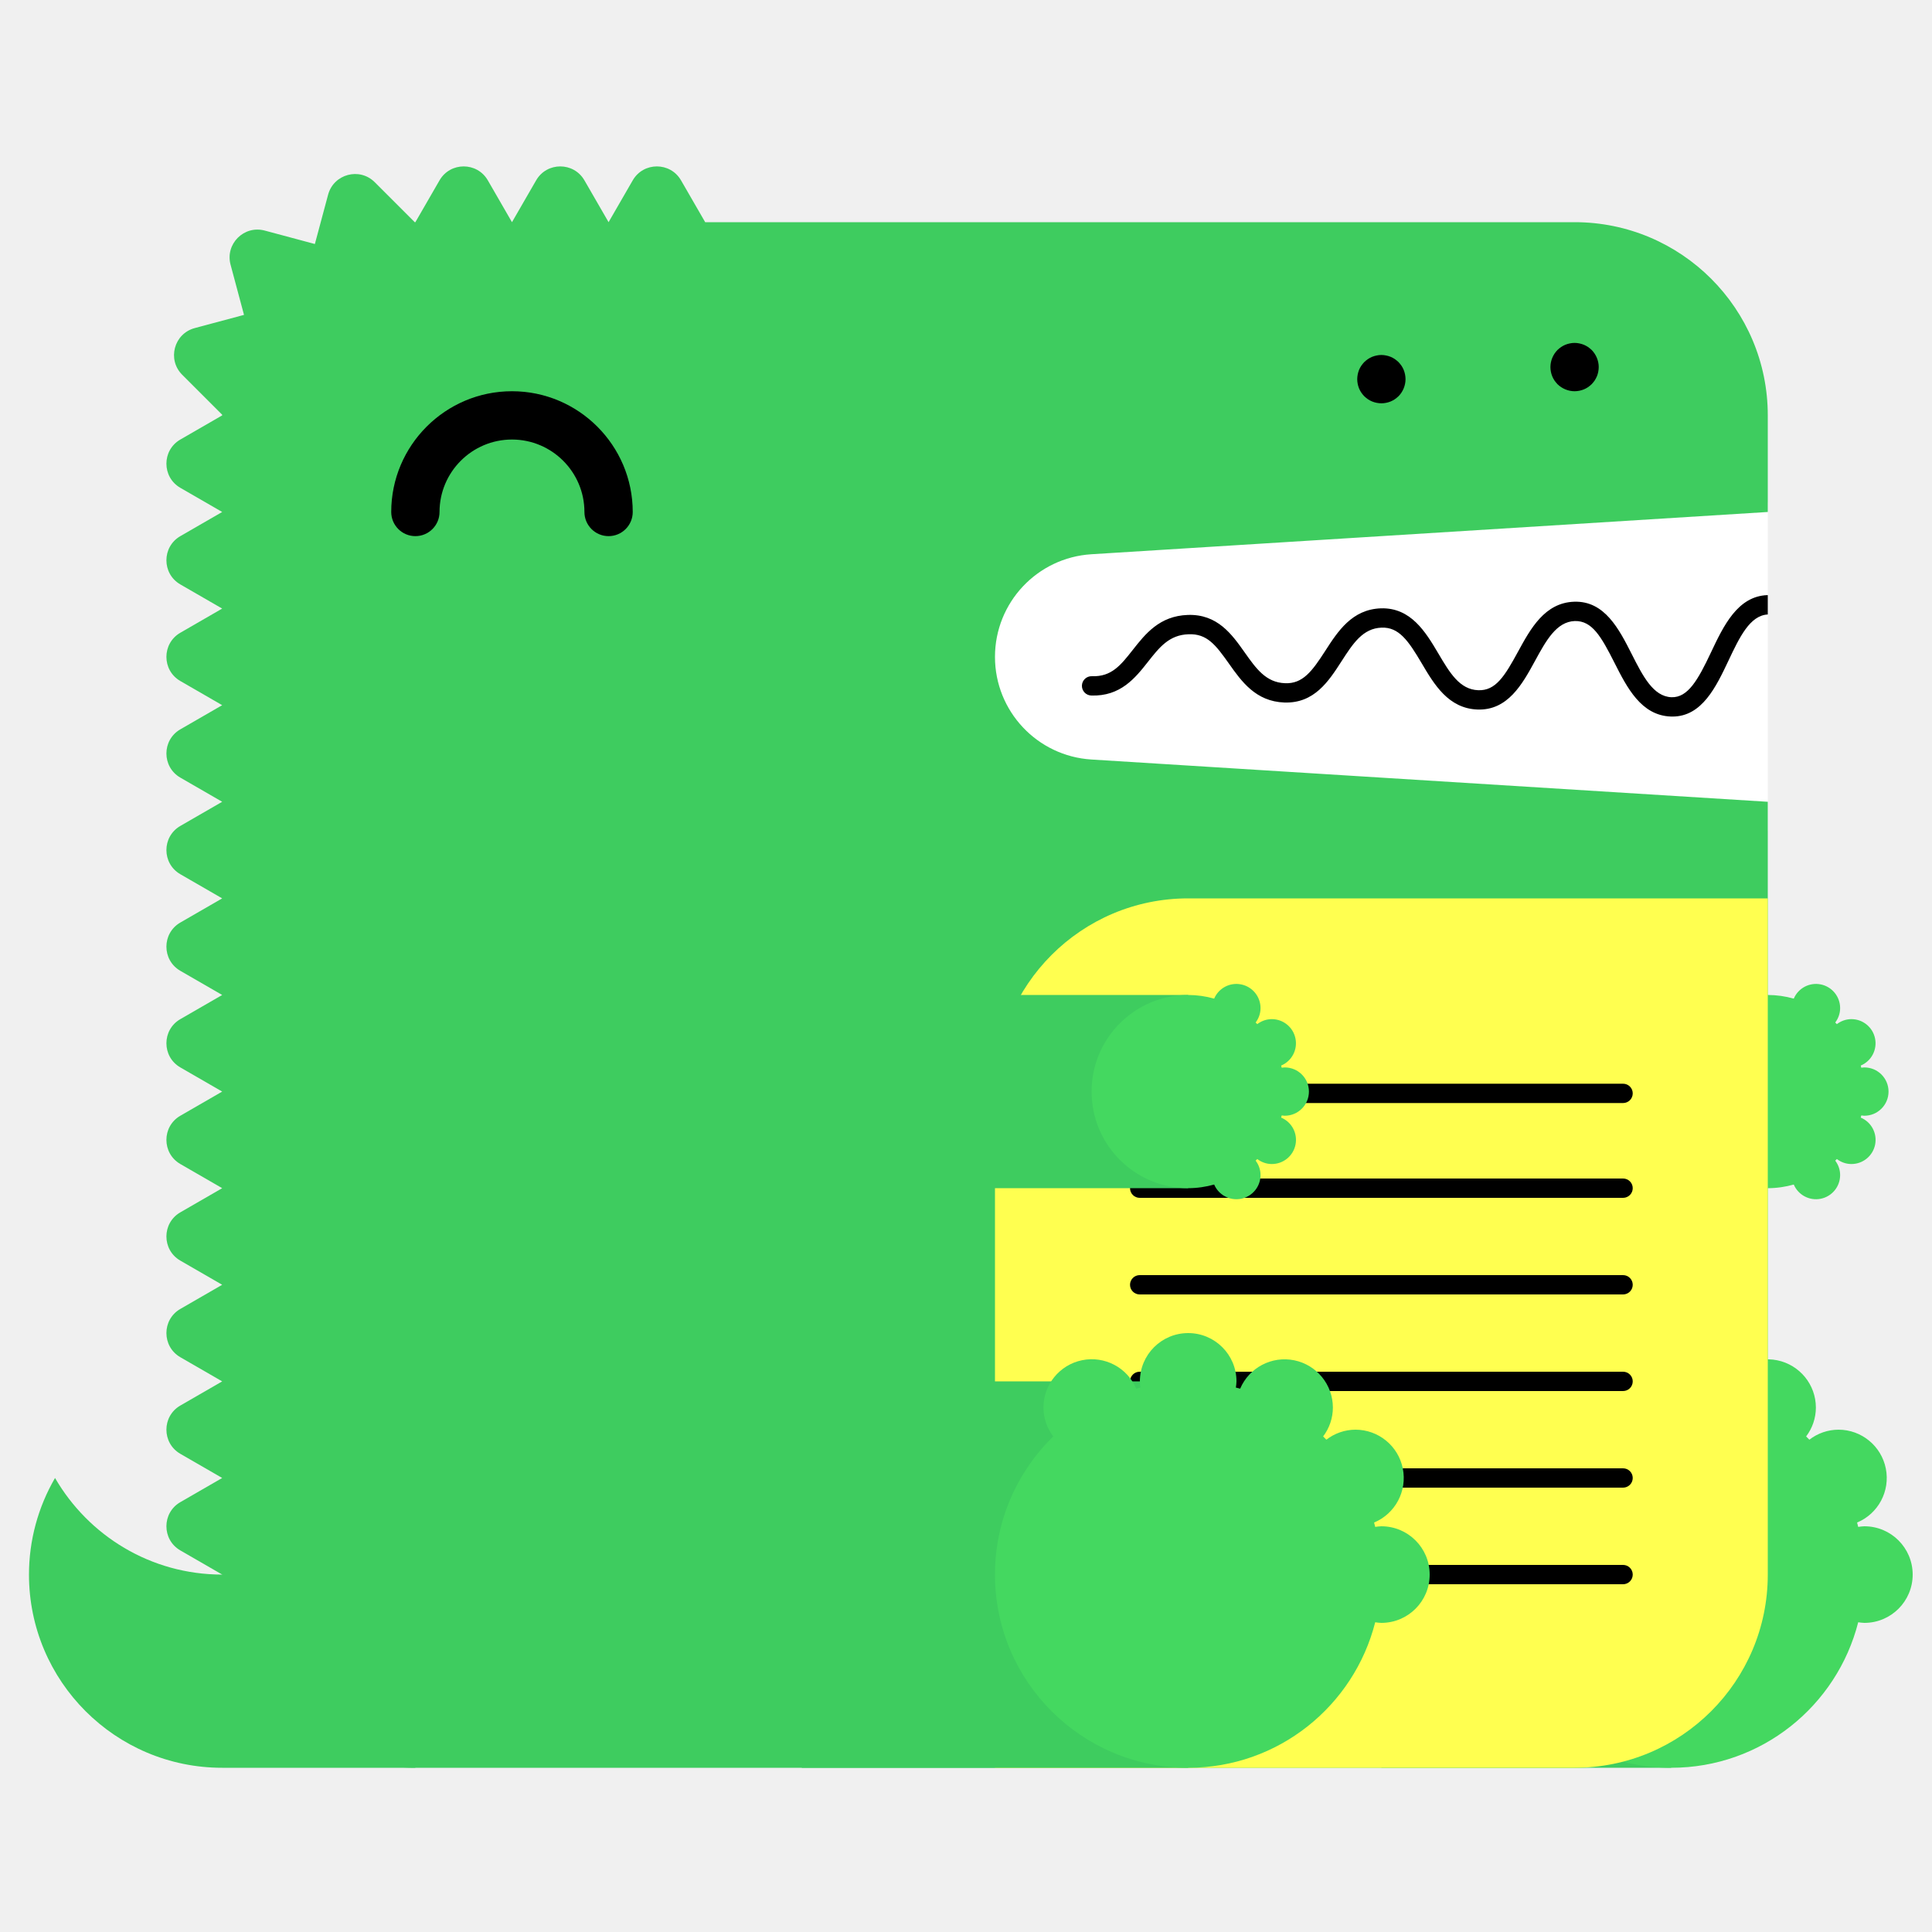
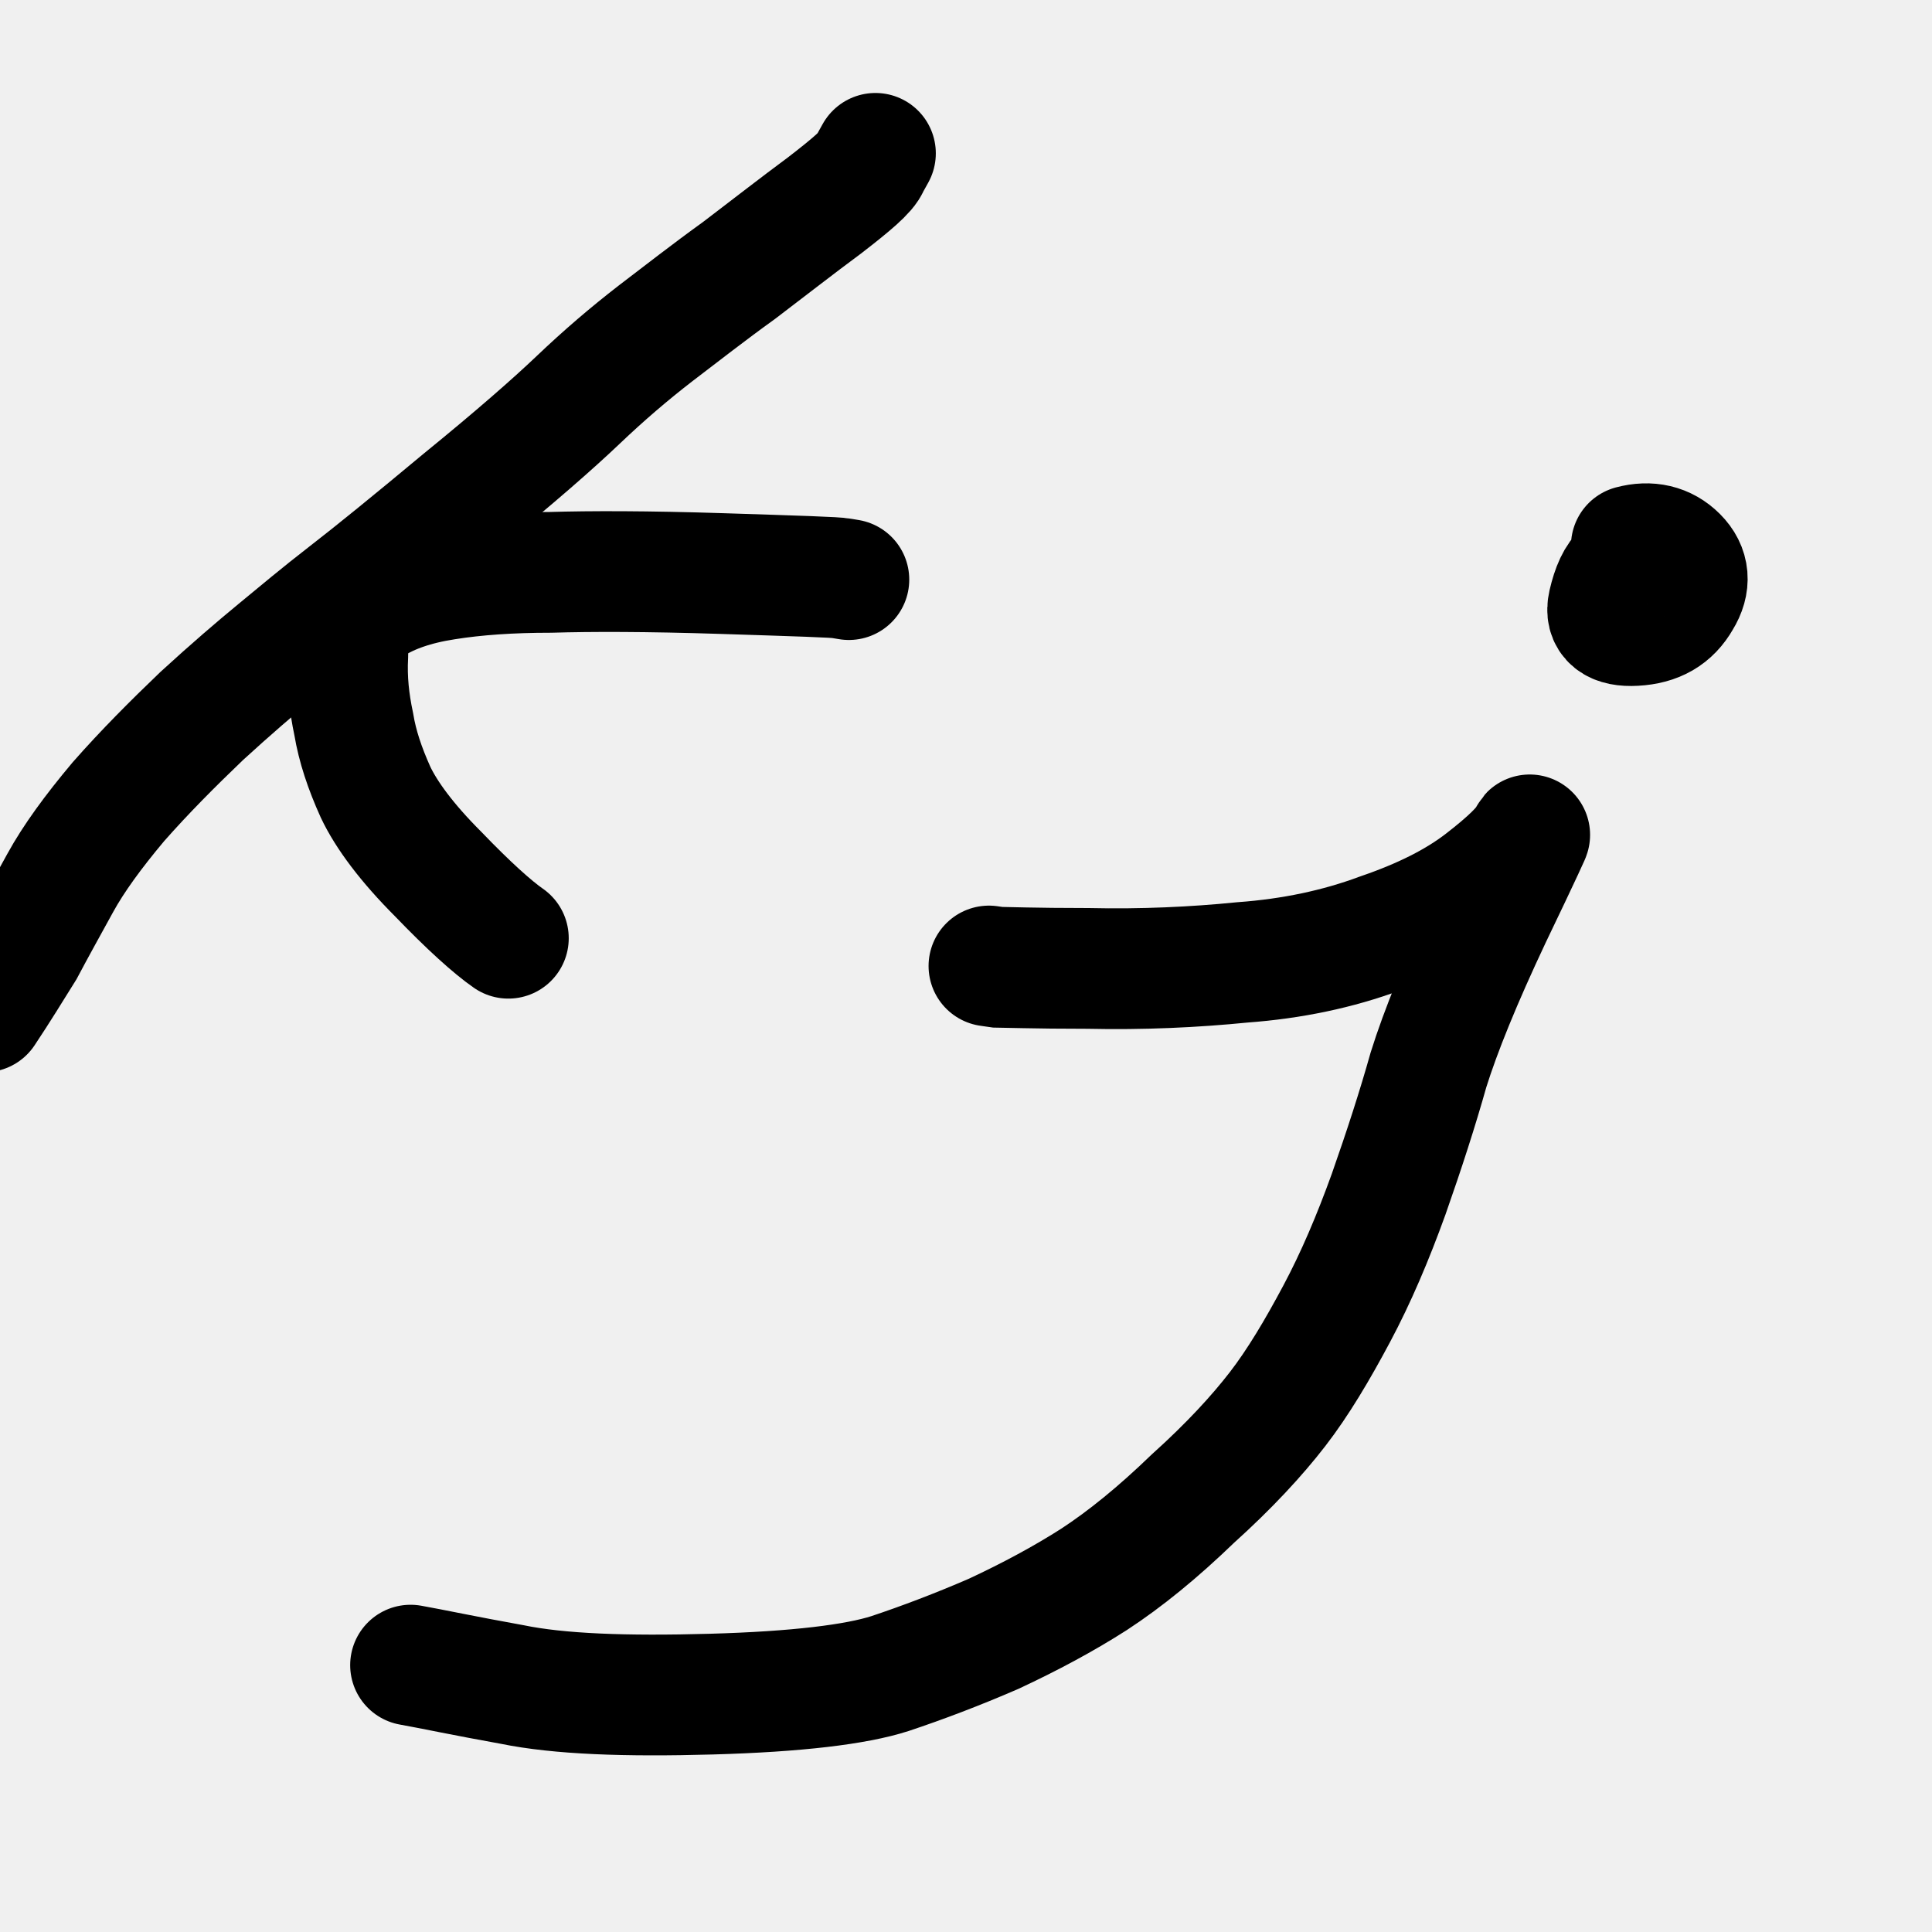
- <svg xmlns="http://www.w3.org/2000/svg" width="200" height="200" viewBox="0 0 200 200">
-   <g fill="none" fill-rule="evenodd">
-     <path fill="#FFF" d="M99 52h84v34H99z" />
-     <path d="M23 163c-7.398 0-13.843-4.027-17.303-10A19.886 19.886 0 0 0 3 163c0 11.046 8.954 20 20 20h20v-20H23z" fill="#3ECC5F" />
-     <path d="M112.98 57.376L183 53V43c0-11.046-8.954-20-20-20H73l-2.5-4.33c-1.112-1.925-3.889-1.925-5 0L63 23l-2.5-4.33c-1.111-1.925-3.889-1.925-5 0L53 23l-2.5-4.33c-1.111-1.925-3.889-1.925-5 0L43 23c-.022 0-.042.003-.065.003l-4.142-4.141c-1.57-1.571-4.252-.853-4.828 1.294l-1.369 5.104-5.192-1.392c-2.148-.575-4.111 1.389-3.535 3.536l1.39 5.193-5.102 1.367c-2.148.576-2.867 3.259-1.296 4.83l4.142 4.142c0 .021-.003.042-.003.064l-4.33 2.5c-1.925 1.111-1.925 3.889 0 5L23 53l-4.33 2.5c-1.925 1.111-1.925 3.889 0 5L23 63l-4.33 2.5c-1.925 1.111-1.925 3.889 0 5L23 73l-4.33 2.5c-1.925 1.111-1.925 3.889 0 5L23 83l-4.33 2.5c-1.925 1.111-1.925 3.889 0 5L23 93l-4.33 2.5c-1.925 1.111-1.925 3.889 0 5L23 103l-4.33 2.5c-1.925 1.111-1.925 3.889 0 5L23 113l-4.33 2.5c-1.925 1.111-1.925 3.889 0 5L23 123l-4.33 2.5c-1.925 1.111-1.925 3.889 0 5L23 133l-4.33 2.5c-1.925 1.111-1.925 3.889 0 5L23 143l-4.33 2.5c-1.925 1.111-1.925 3.889 0 5L23 153l-4.33 2.5c-1.925 1.111-1.925 3.889 0 5L23 163c0 11.046 8.954 20 20 20h120c11.046 0 20-8.954 20-20V83l-70.02-4.376A10.645 10.645 0 0 1 103 68c0-5.621 4.37-10.273 9.98-10.624" fill="#3ECC5F" />
-     <path fill="#3ECC5F" d="M143 183h30v-40h-30z" />
-     <path d="M193 158c-.219 0-.428.037-.639.064-.038-.15-.074-.301-.116-.451A5 5 0 0 0 190.32 148a4.96 4.96 0 0 0-3.016 1.036 26.531 26.531 0 0 0-.335-.336 4.955 4.955 0 0 0 1.011-2.987 5 5 0 0 0-9.599-1.959c-.148-.042-.297-.077-.445-.115.027-.211.064-.42.064-.639a5 5 0 0 0-5-5 5 5 0 0 0-5 5c0 .219.037.428.064.639-.148.038-.297.073-.445.115a4.998 4.998 0 0 0-9.599 1.959c0 1.125.384 2.151 1.011 2.987-3.717 3.632-6.031 8.693-6.031 14.3 0 11.046 8.954 20 20 20 9.339 0 17.16-6.41 19.361-15.064.211.027.42.064.639.064a5 5 0 0 0 5-5 5 5 0 0 0-5-5" fill="#44D860" />
-     <path fill="#3ECC5F" d="M153 123h30v-20h-30z" />
-     <path d="M193 115.5a2.5 2.5 0 1 0 0-5c-.109 0-.214.019-.319.032-.02-.075-.037-.15-.058-.225a2.501 2.501 0 0 0-.963-4.807c-.569 0-1.088.197-1.508.518a6.653 6.653 0 0 0-.168-.168c.314-.417.506-.931.506-1.494a2.5 2.5 0 0 0-4.8-.979A9.987 9.987 0 0 0 183 103c-5.522 0-10 4.478-10 10s4.478 10 10 10c.934 0 1.833-.138 2.69-.377a2.5 2.5 0 0 0 4.8-.979c0-.563-.192-1.077-.506-1.494.057-.055.113-.111.168-.168.42.321.939.518 1.508.518a2.5 2.5 0 0 0 .963-4.807c.021-.074.038-.15.058-.225.105.013.21.032.319.032" fill="#44D860" />
-     <path d="M63 55.5a2.5 2.5 0 0 1-2.5-2.5c0-4.136-3.364-7.5-7.5-7.5s-7.5 3.364-7.5 7.5a2.5 2.5 0 1 1-5 0c0-6.893 5.607-12.5 12.5-12.5S65.5 46.107 65.5 53a2.5 2.5 0 0 1-2.5 2.5" fill="#000" />
-     <path d="M103 183h60c11.046 0 20-8.954 20-20V93h-60c-11.046 0-20 8.954-20 20v70z" fill="#FFFF50" />
-     <path d="M168.02 124h-50.04a1 1 0 1 1 0-2h50.04a1 1 0 1 1 0 2m0 20h-50.04a1 1 0 1 1 0-2h50.04a1 1 0 1 1 0 2m0 20h-50.04a1 1 0 1 1 0-2h50.04a1 1 0 1 1 0 2m0-49.814h-50.04a1 1 0 1 1 0-2h50.04a1 1 0 1 1 0 2m0 19.814h-50.04a1 1 0 1 1 0-2h50.04a1 1 0 1 1 0 2m0 20h-50.04a1 1 0 1 1 0-2h50.04a1 1 0 1 1 0 2M183 61.611c-.012 0-.022-.006-.034-.005-3.09.105-4.552 3.196-5.842 5.923-1.346 2.85-2.387 4.703-4.093 4.647-1.889-.068-2.969-2.202-4.113-4.46-1.314-2.594-2.814-5.536-5.963-5.426-3.046.104-4.513 2.794-5.807 5.167-1.377 2.528-2.314 4.065-4.121 3.994-1.927-.07-2.951-1.805-4.136-3.813-1.321-2.236-2.848-4.75-5.936-4.664-2.994.103-4.465 2.385-5.763 4.4-1.373 2.13-2.335 3.428-4.165 3.351-1.973-.07-2.992-1.51-4.171-3.177-1.324-1.873-2.816-3.993-5.895-3.89-2.928.1-4.399 1.97-5.696 3.618-1.232 1.564-2.194 2.802-4.229 2.724a1 1 0 0 0-.072 2c3.017.101 4.545-1.8 5.872-3.487 1.177-1.496 2.193-2.787 4.193-2.855 1.926-.082 2.829 1.115 4.195 3.045 1.297 1.834 2.769 3.914 5.731 4.021 3.103.104 4.596-2.215 5.918-4.267 1.182-1.834 2.202-3.417 4.15-3.484 1.793-.067 2.769 1.35 4.145 3.681 1.297 2.197 2.766 4.686 5.787 4.796 3.125.108 4.634-2.62 5.949-5.035 1.139-2.088 2.214-4.06 4.119-4.126 1.793-.042 2.728 1.595 4.111 4.33 1.292 2.553 2.757 5.445 5.825 5.556l.169.003c3.064 0 4.518-3.075 5.805-5.794 1.139-2.41 2.217-4.68 4.067-4.773v-2z" fill="#000" />
-     <path fill="#3ECC5F" d="M83 183h40v-40H83z" />
-     <path d="M143 158c-.219 0-.428.037-.639.064-.038-.15-.074-.301-.116-.451A5 5 0 0 0 140.32 148a4.96 4.96 0 0 0-3.016 1.036 26.531 26.531 0 0 0-.335-.336 4.955 4.955 0 0 0 1.011-2.987 5 5 0 0 0-9.599-1.959c-.148-.042-.297-.077-.445-.115.027-.211.064-.42.064-.639a5 5 0 0 0-5-5 5 5 0 0 0-5 5c0 .219.037.428.064.639-.148.038-.297.073-.445.115a4.998 4.998 0 0 0-9.599 1.959c0 1.125.384 2.151 1.011 2.987-3.717 3.632-6.031 8.693-6.031 14.3 0 11.046 8.954 20 20 20 9.339 0 17.16-6.41 19.361-15.064.211.027.42.064.639.064a5 5 0 0 0 5-5 5 5 0 0 0-5-5" fill="#44D860" />
-     <path fill="#3ECC5F" d="M83 123h40v-20H83z" />
-     <path d="M133 115.5a2.5 2.5 0 1 0 0-5c-.109 0-.214.019-.319.032-.02-.075-.037-.15-.058-.225a2.501 2.501 0 0 0-.963-4.807c-.569 0-1.088.197-1.508.518a6.653 6.653 0 0 0-.168-.168c.314-.417.506-.931.506-1.494a2.5 2.5 0 0 0-4.8-.979A9.987 9.987 0 0 0 123 103c-5.522 0-10 4.478-10 10s4.478 10 10 10c.934 0 1.833-.138 2.69-.377a2.5 2.5 0 0 0 4.8-.979c0-.563-.192-1.077-.506-1.494.057-.055.113-.111.168-.168.42.321.939.518 1.508.518a2.5 2.5 0 0 0 .963-4.807c.021-.074.038-.15.058-.225.105.013.21.032.319.032" fill="#44D860" />
-     <path d="M143 41.75c-.16 0-.33-.02-.49-.05a2.52 2.52 0 0 1-.47-.14c-.15-.06-.29-.14-.431-.23-.13-.09-.259-.2-.38-.31-.109-.12-.219-.24-.309-.38s-.17-.28-.231-.43a2.619 2.619 0 0 1-.189-.96c0-.16.02-.33.05-.49.03-.16.08-.31.139-.47.061-.15.141-.29.231-.43.09-.13.2-.26.309-.38.121-.11.25-.22.38-.31.141-.09.281-.17.431-.23.149-.06.31-.11.47-.14.32-.07.65-.07.98 0 .159.03.32.08.47.14.149.06.29.14.43.23.13.09.259.2.38.31.11.12.22.25.31.38.09.14.17.28.23.43.06.16.11.31.14.47.029.16.05.33.05.49 0 .66-.271 1.31-.73 1.77-.121.11-.25.22-.38.31-.14.09-.281.17-.43.23a2.565 2.565 0 0 1-.96.19m20-1.25c-.66 0-1.3-.27-1.771-.73a3.802 3.802 0 0 1-.309-.38c-.09-.14-.17-.28-.231-.43a2.619 2.619 0 0 1-.189-.96c0-.66.27-1.3.729-1.77.121-.11.25-.22.38-.31.141-.09.281-.17.431-.23.149-.06.31-.11.47-.14.32-.07.66-.07.98 0 .159.03.32.08.47.14.149.06.29.14.43.23.13.09.259.2.38.31.459.47.73 1.11.73 1.77 0 .16-.021.33-.05.49-.03.16-.08.32-.14.47-.07.15-.14.29-.23.43-.09.13-.2.26-.31.38-.121.11-.25.22-.38.31-.14.09-.281.17-.43.23a2.565 2.565 0 0 1-.96.19" fill="#000" />
+ <svg xmlns="http://www.w3.org/2000/svg" width="16" height="16" viewBox="0 0 16 16" fill="none">
+   <defs>
+     <clipPath id="clip2_5">
+       <rect id="kj" width="16" height="16" fill="white" fill-opacity="0" />
+     </clipPath>
+   </defs>
+   <rect id="kj" width="16" height="16" fill="#FFFFFF" fill-opacity="0" />
+   <g clip-path="url(#clip2_5)">
+     <path id="矢量 4" d="M8.19 8L8.26 8.01C8.31 8.01 8.56 8.02 9.01 8.02C9.46 8.03 9.89 8.01 10.29 7.97C10.7 7.94 11.08 7.86 11.43 7.73C11.78 7.61 12.06 7.47 12.28 7.3C12.5 7.13 12.62 7.01 12.66 6.93C12.7 6.85 12.6 7.07 12.35 7.59C12.1 8.12 11.93 8.54 11.83 8.86C11.74 9.18 11.63 9.52 11.5 9.89C11.37 10.25 11.23 10.58 11.07 10.88C10.91 11.18 10.75 11.45 10.58 11.67C10.41 11.89 10.18 12.14 9.88 12.41C9.59 12.69 9.32 12.91 9.06 13.08C8.81 13.24 8.53 13.39 8.23 13.53C7.93 13.66 7.64 13.77 7.37 13.86C7.09 13.95 6.6 14.01 5.89 14.03C5.18 14.05 4.63 14.03 4.24 13.95C3.85 13.88 3.57 13.82 3.4 13.79" stroke="#000000" stroke-opacity="1" stroke-width="1" stroke-linecap="round" />
+     <path id="矢量 5" d="M13.53 4.65L13.45 4.73C13.39 4.78 13.35 4.87 13.32 5C13.29 5.13 13.37 5.19 13.54 5.18C13.72 5.17 13.84 5.1 13.92 4.96C14 4.83 13.99 4.71 13.89 4.61C13.79 4.51 13.66 4.48 13.51 4.52" stroke="#000000" stroke-opacity="1" stroke-width="1" stroke-linecap="round" />
+     <path id="矢量 6" d="M7.25 1.27L7.2 1.36C7.18 1.42 7.05 1.53 6.83 1.7C6.6 1.87 6.37 2.05 6.12 2.24C5.87 2.42 5.64 2.6 5.43 2.76C5.21 2.93 5 3.11 4.79 3.31C4.58 3.51 4.26 3.79 3.83 4.14C3.41 4.49 3.09 4.75 2.87 4.92C2.65 5.09 2.46 5.25 2.29 5.39C2.12 5.53 1.91 5.71 1.67 5.93C1.43 6.16 1.2 6.39 0.98 6.64C0.77 6.89 0.61 7.11 0.5 7.31C0.39 7.51 0.29 7.69 0.2 7.86C0.1 8.02 -0.01 8.2 -0.13 8.38" stroke="#000000" stroke-opacity="1" stroke-width="1" stroke-linecap="round" />
+     <path id="矢量 7" d="M7.03 4.8L6.97 4.79C6.93 4.78 6.6 4.77 5.98 4.75C5.36 4.73 4.89 4.73 4.56 4.74C4.23 4.74 3.94 4.76 3.69 4.8C3.43 4.84 3.24 4.91 3.09 5C2.95 5.09 2.88 5.24 2.88 5.43C2.87 5.63 2.89 5.81 2.93 6C2.96 6.18 3.02 6.36 3.11 6.56C3.2 6.75 3.37 6.98 3.63 7.24C3.88 7.5 4.08 7.68 4.21 7.77" stroke="#000000" stroke-opacity="1" stroke-width="1" stroke-linecap="round" />
  </g>
</svg>
